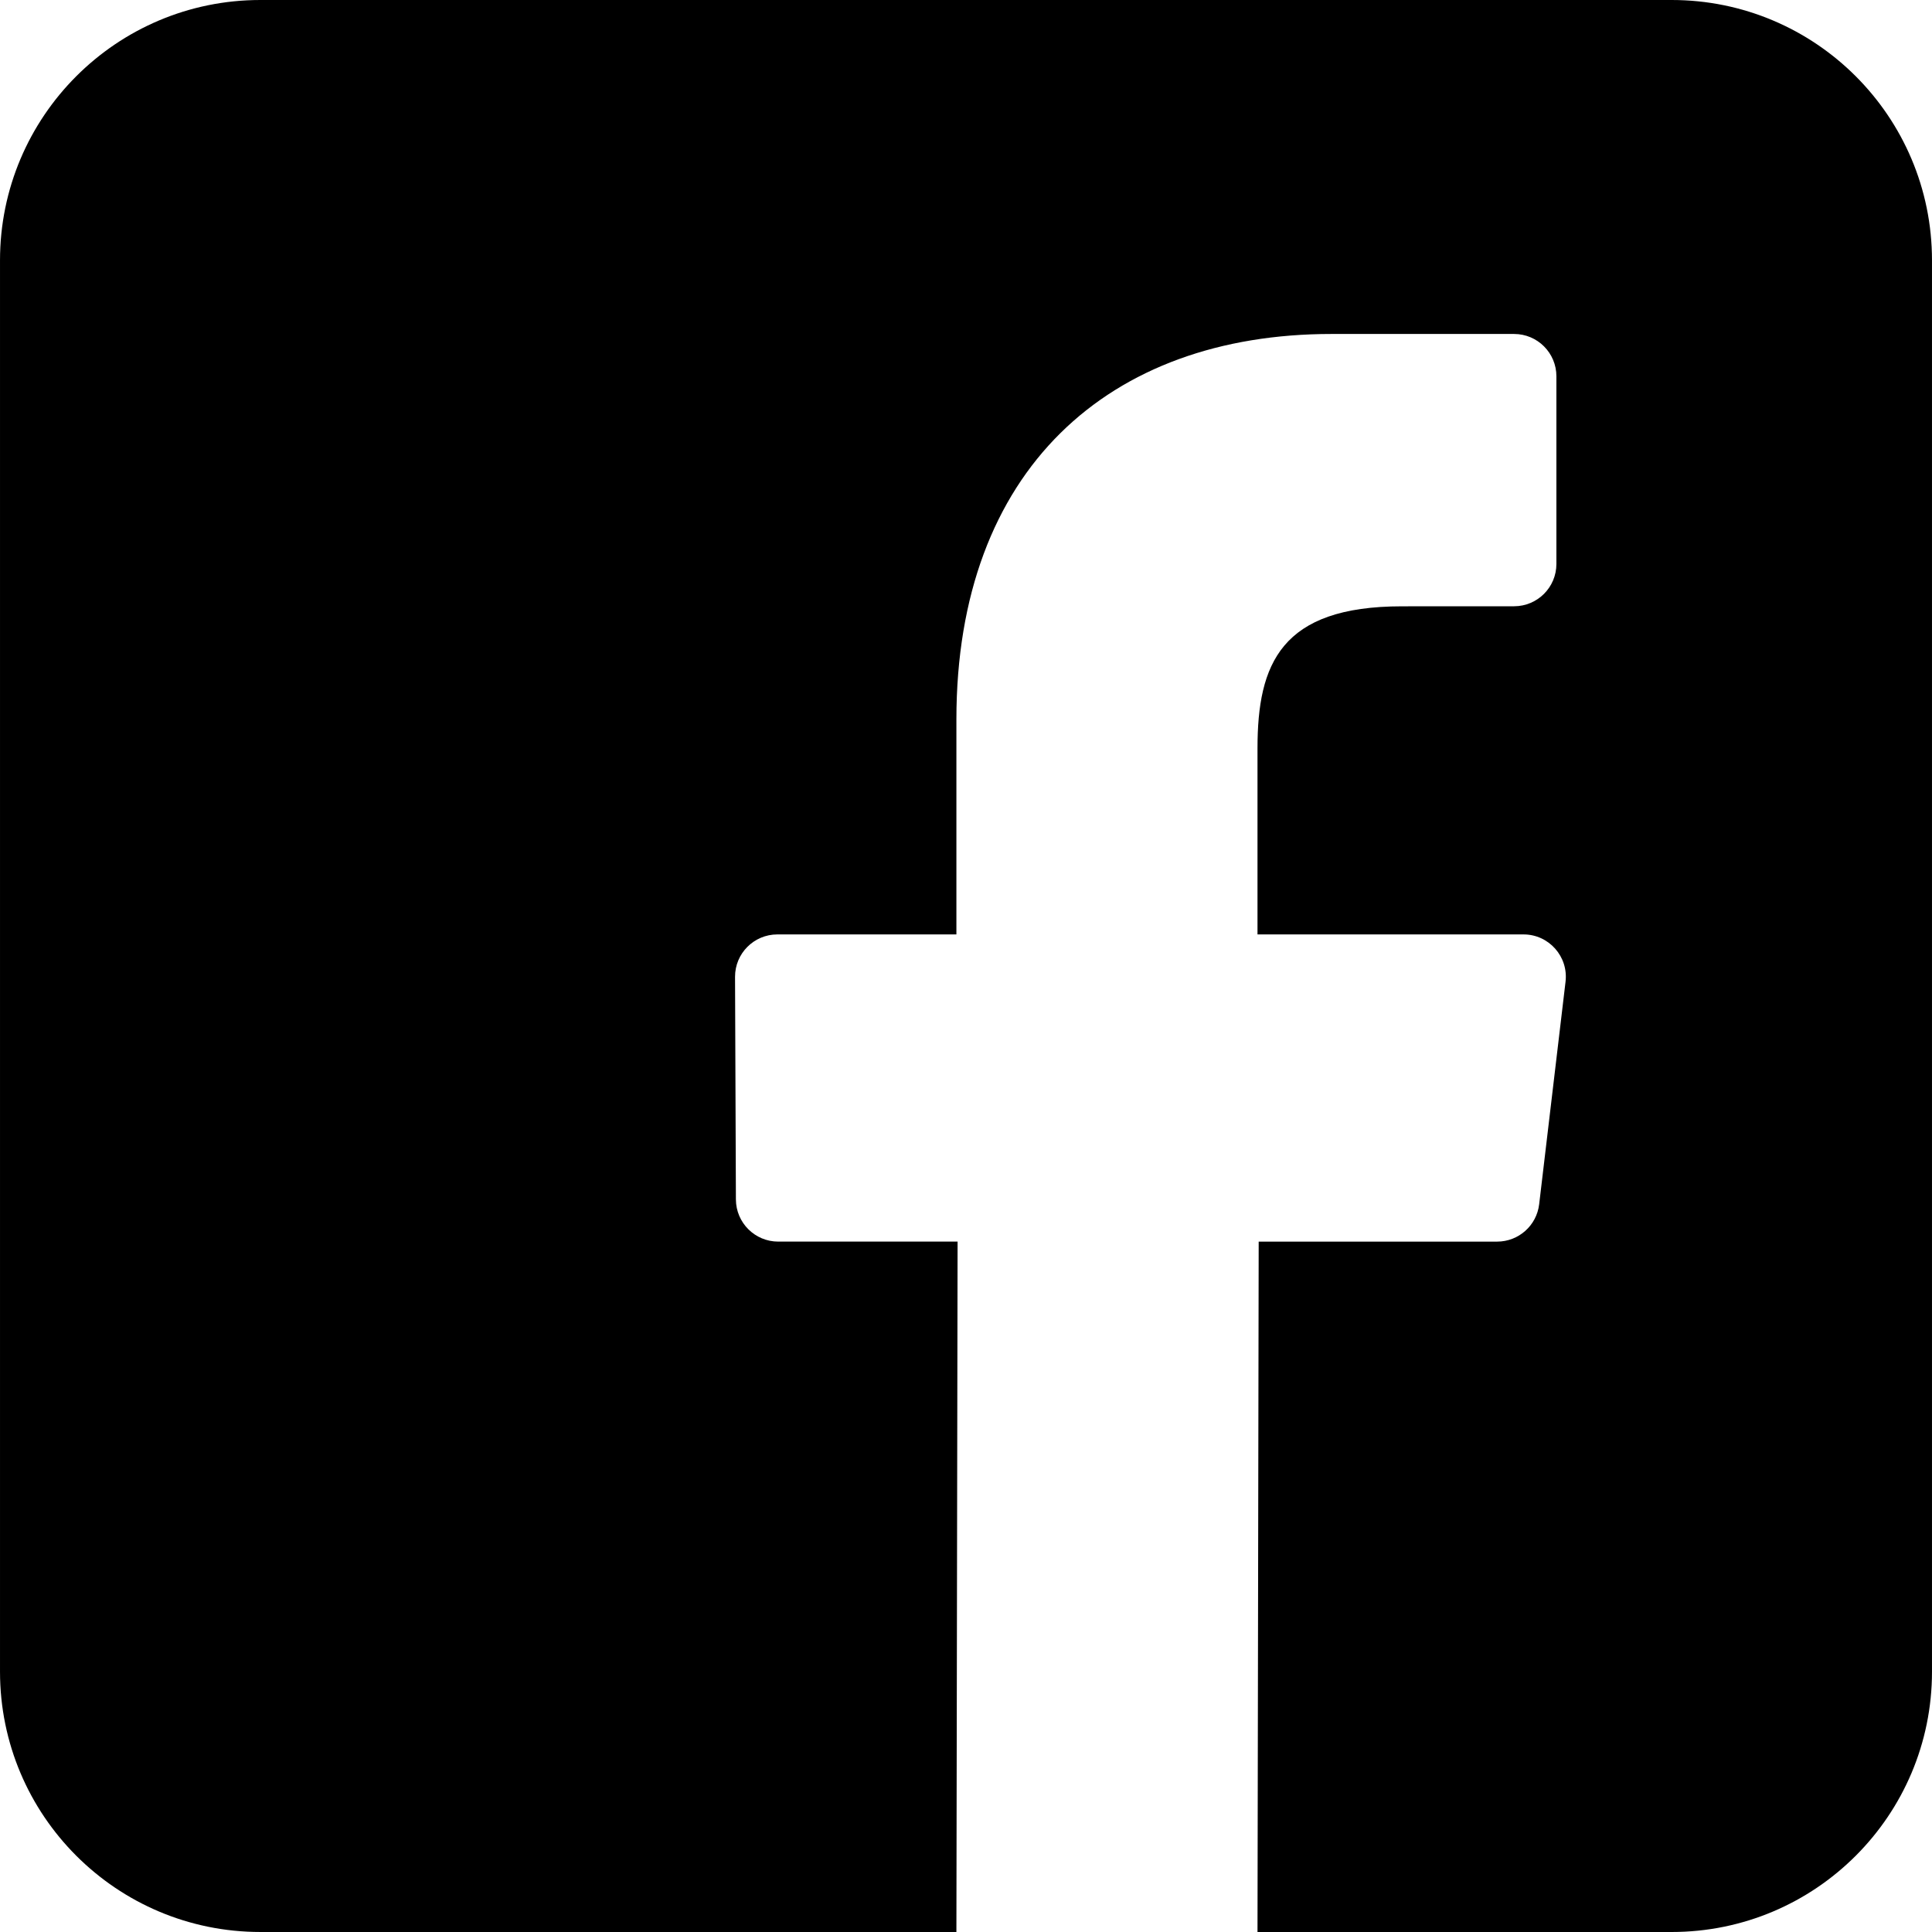
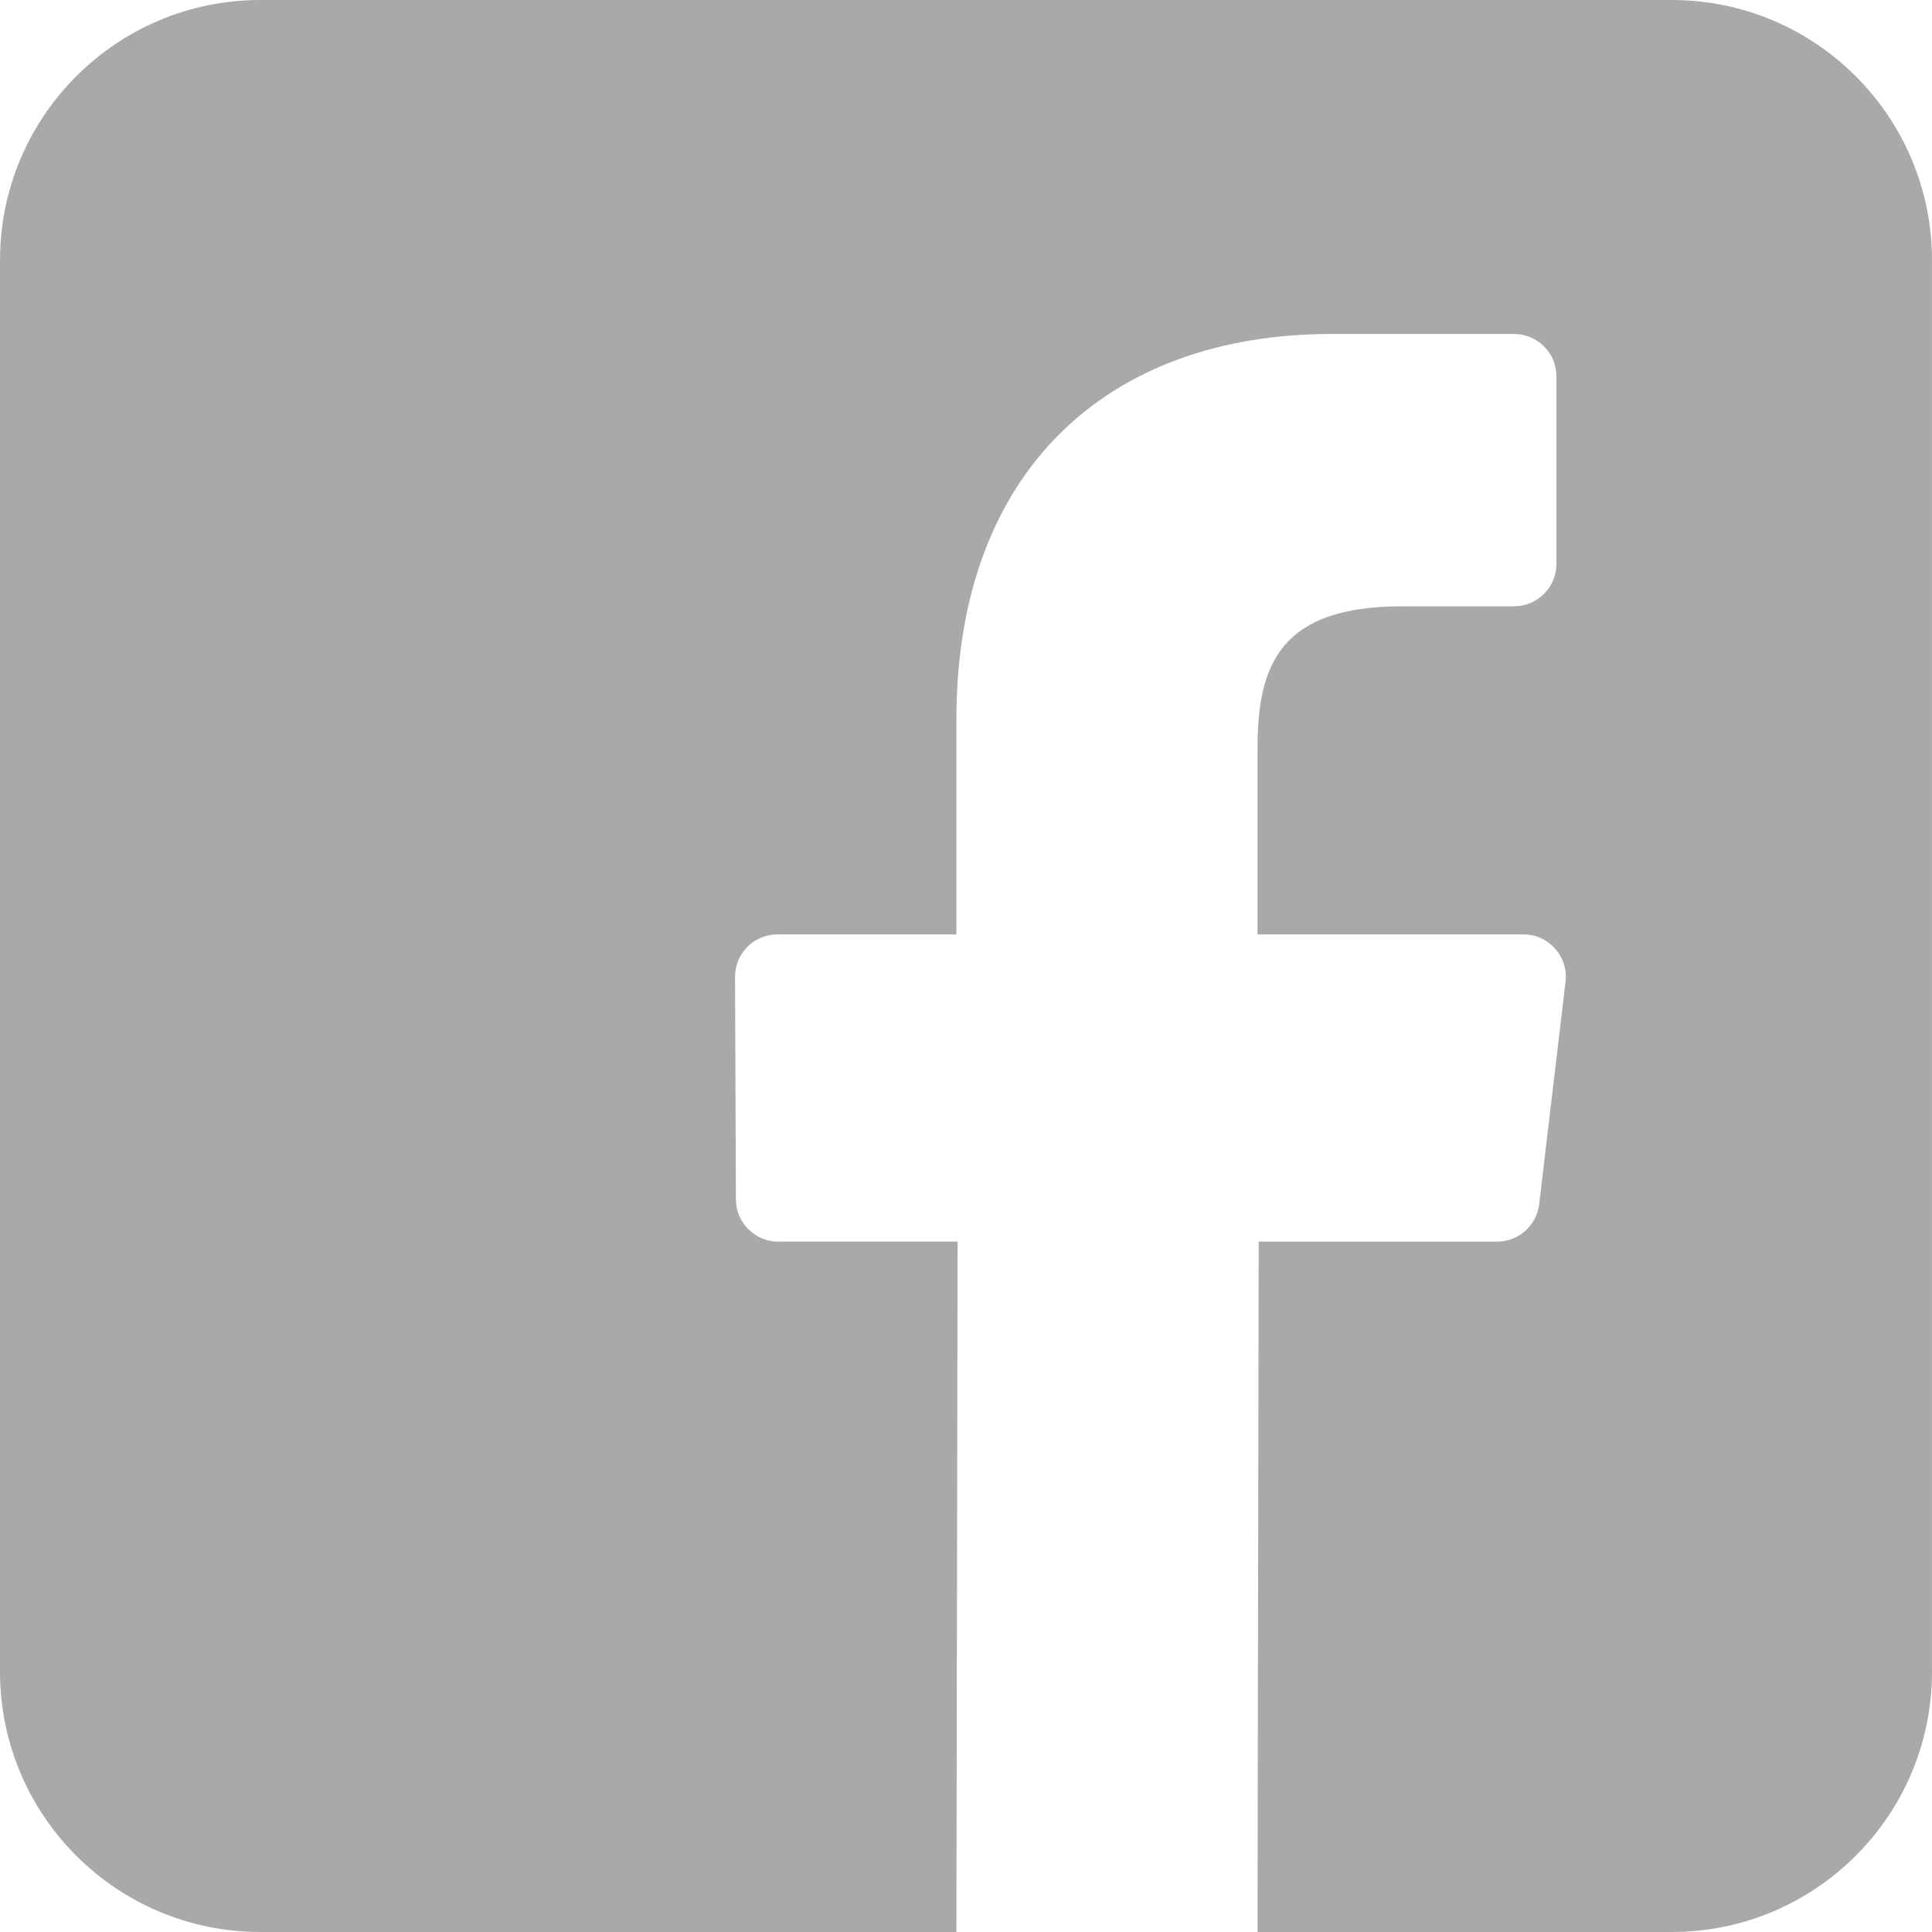
<svg xmlns="http://www.w3.org/2000/svg" version="1.1" id="Layer_1" x="0px" y="0px" viewBox="0 0 408.788 408.788" style="enable-background:new 0 0 408.788 408.788;" xml:space="preserve">
-   <path style="fill:#;" d="M353.701,0H55.087C24.665,0,0.002,24.662,0.002,55.085v298.616c0,30.423,24.662,55.085,55.085,55.085  h147.275l0.251-146.078h-37.951c-4.932,0-8.935-3.988-8.954-8.92l-0.182-47.087c-0.019-4.959,3.996-8.989,8.955-8.989h37.882  v-45.498c0-52.8,32.247-81.55,79.348-81.55h38.65c4.945,0,8.955,4.009,8.955,8.955v39.704c0,4.944-4.007,8.952-8.95,8.955  l-23.719,0.011c-25.615,0-30.575,12.172-30.575,30.035v39.389h56.285c5.363,0,9.524,4.683,8.892,10.009l-5.581,47.087  c-0.534,4.506-4.355,7.901-8.892,7.901h-50.453l-0.251,146.078h87.631c30.422,0,55.084-24.662,55.084-55.084V55.085  C408.786,24.662,384.124,0,353.701,0z" />
+   <path style="fill:#a9a9a9;" d="M353.701,0H55.087C24.665,0,0.002,24.662,0.002,55.085v298.616c0,30.423,24.662,55.085,55.085,55.085  h147.275l0.251-146.078h-37.951c-4.932,0-8.935-3.988-8.954-8.92l-0.182-47.087c-0.019-4.959,3.996-8.989,8.955-8.989h37.882  v-45.498c0-52.8,32.247-81.55,79.348-81.55h38.65c4.945,0,8.955,4.009,8.955,8.955v39.704c0,4.944-4.007,8.952-8.95,8.955  l-23.719,0.011c-25.615,0-30.575,12.172-30.575,30.035v39.389h56.285c5.363,0,9.524,4.683,8.892,10.009l-5.581,47.087  c-0.534,4.506-4.355,7.901-8.892,7.901h-50.453l-0.251,146.078h87.631c30.422,0,55.084-24.662,55.084-55.084V55.085  C408.786,24.662,384.124,0,353.701,0z" />
  <g>
</g>
  <g>
</g>
  <g>
</g>
  <g>
</g>
  <g>
</g>
  <g>
</g>
  <g>
</g>
  <g>
</g>
  <g>
</g>
  <g>
</g>
  <g>
</g>
  <g>
</g>
  <g>
</g>
  <g>
</g>
  <g>
</g>
</svg>
